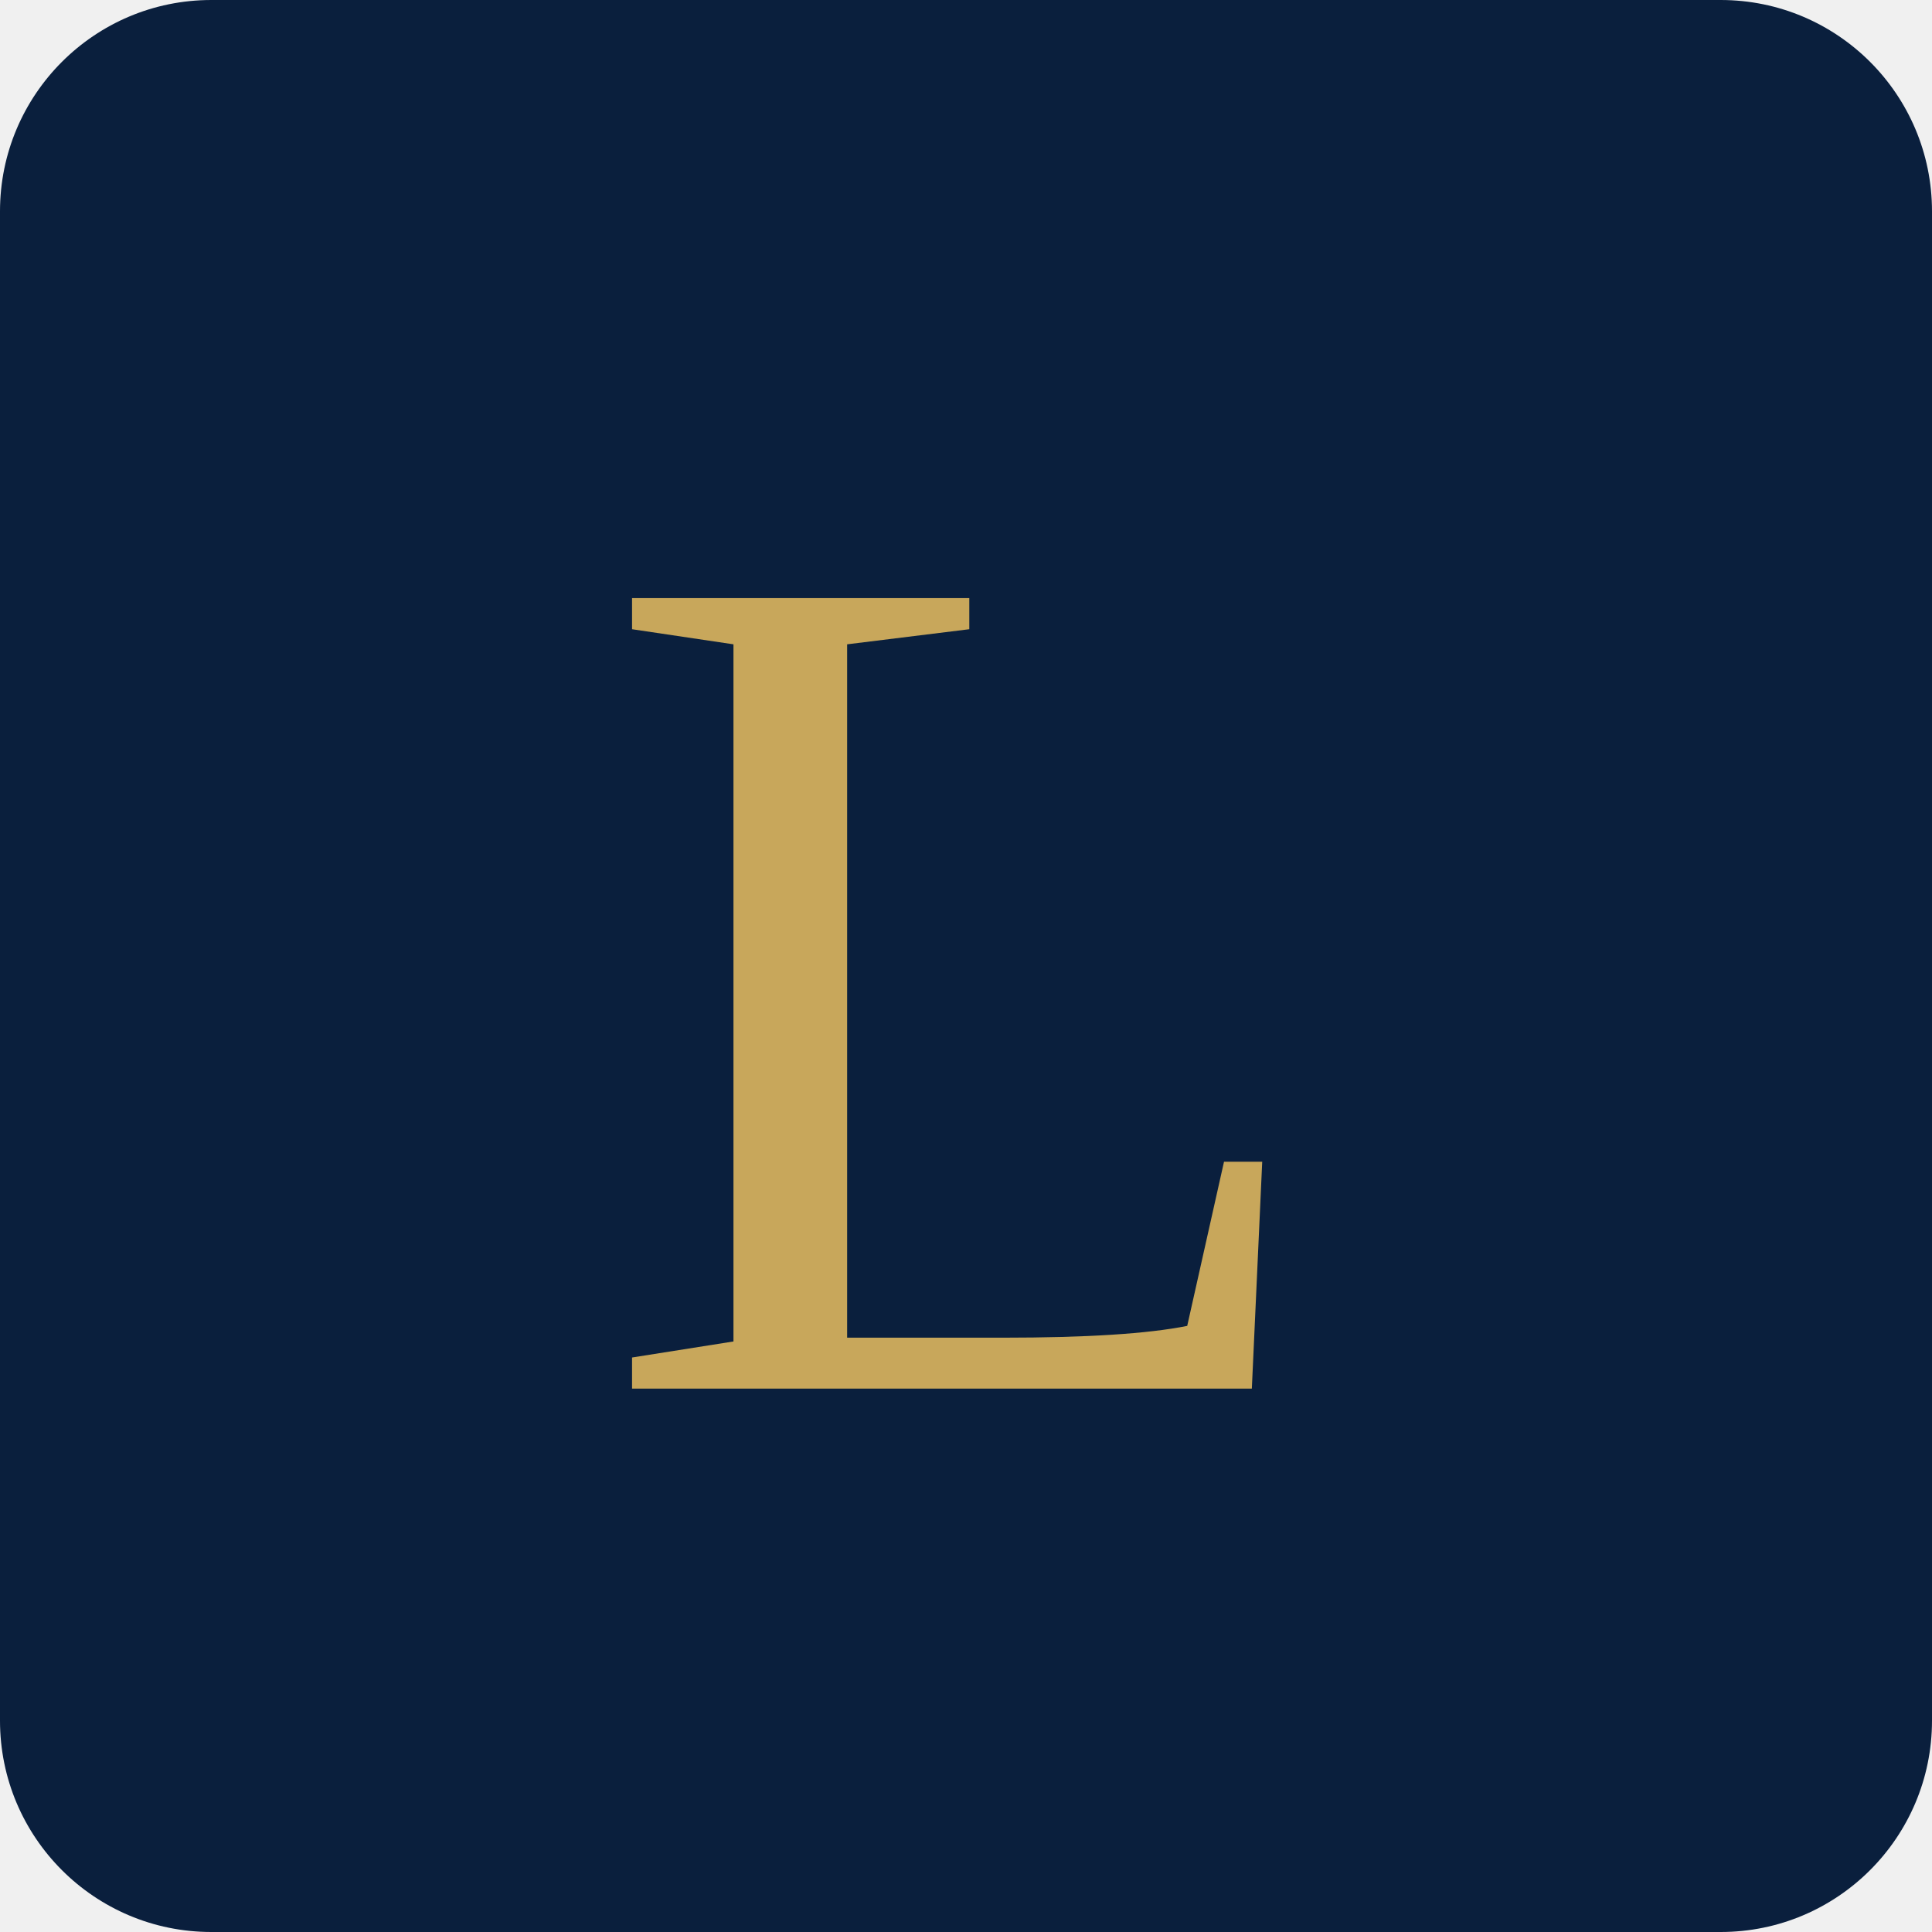
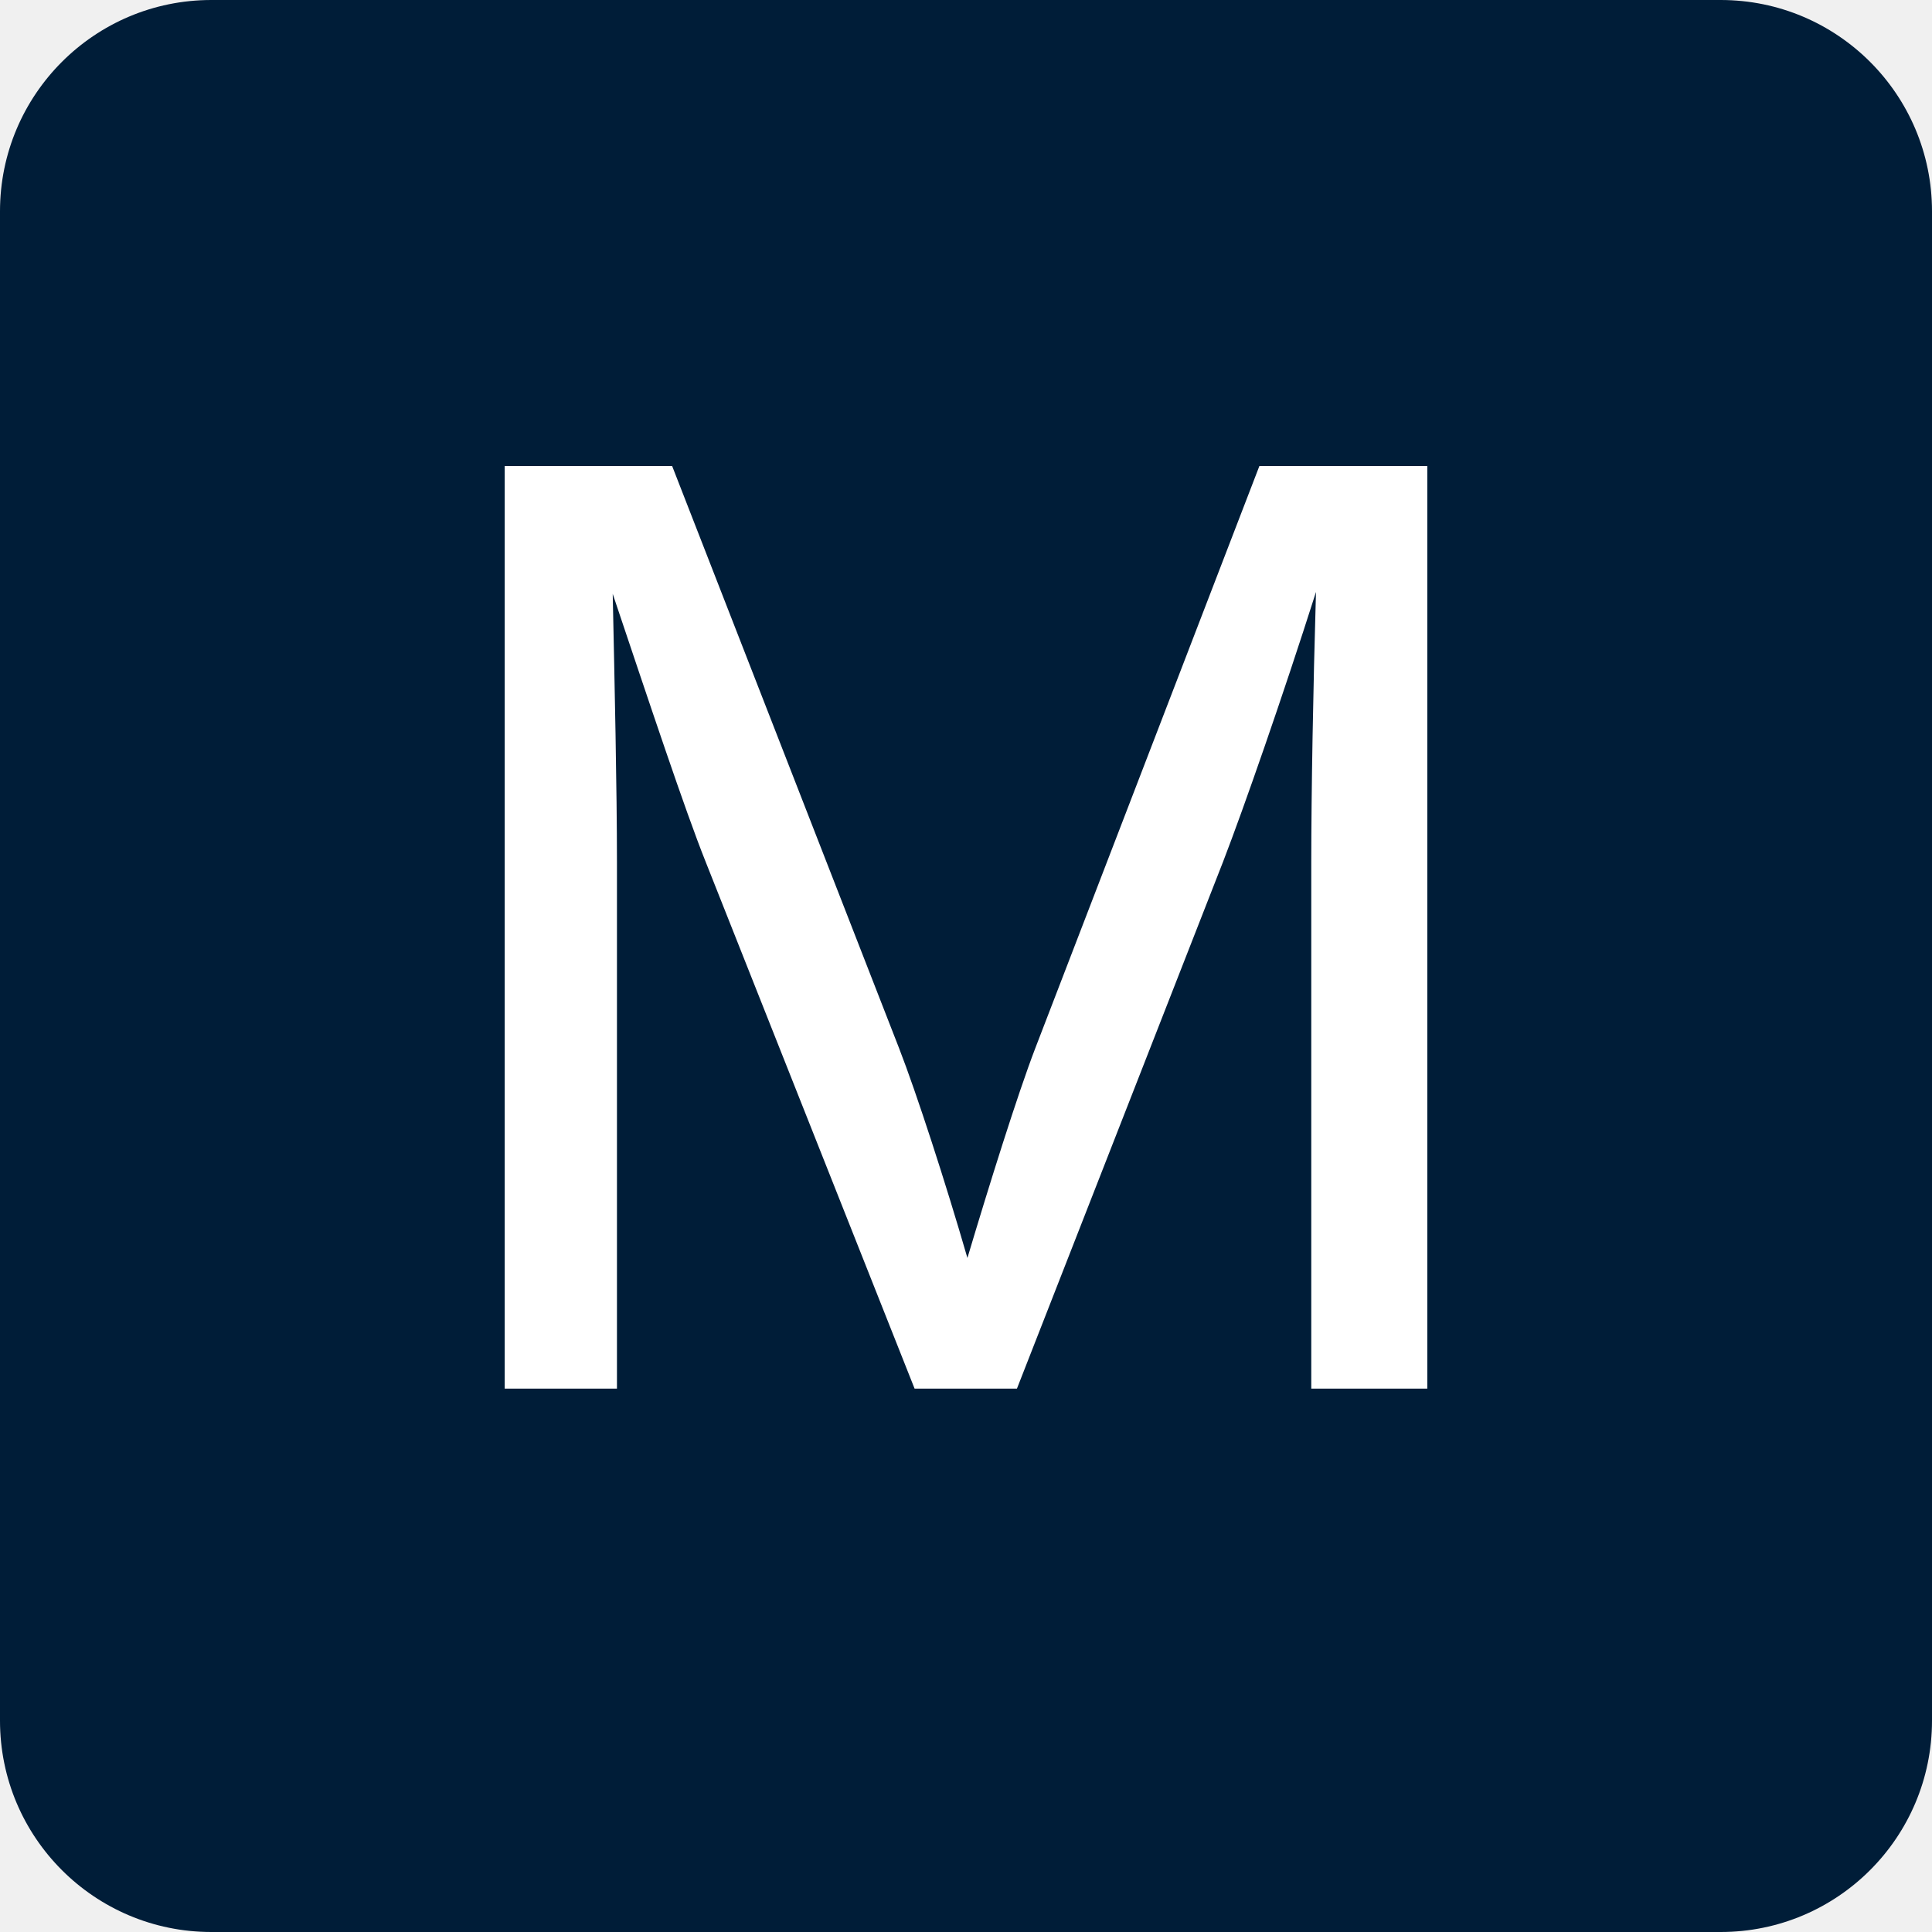
<svg xmlns="http://www.w3.org/2000/svg" viewBox="0 0 64 64">
-   <rect width="64" height="64" rx="7" fill="#0A1F3D" />
-   <text x="32" y="46" text-anchor="middle" font-family="Georgia, 'Times New Roman', serif" font-size="40" font-weight="400" fill="#C8A75B">L</text>
+   <rect width="64" height="64" rx="7" fill="#001D38" />
+   <text x="32" y="46" text-anchor="middle" font-family="Inter, -apple-system, BlinkMacSystemFont, 'Segoe UI', Helvetica, Arial, sans-serif" font-size="42" font-weight="400" fill="#ffffff">M</text>
</svg>
